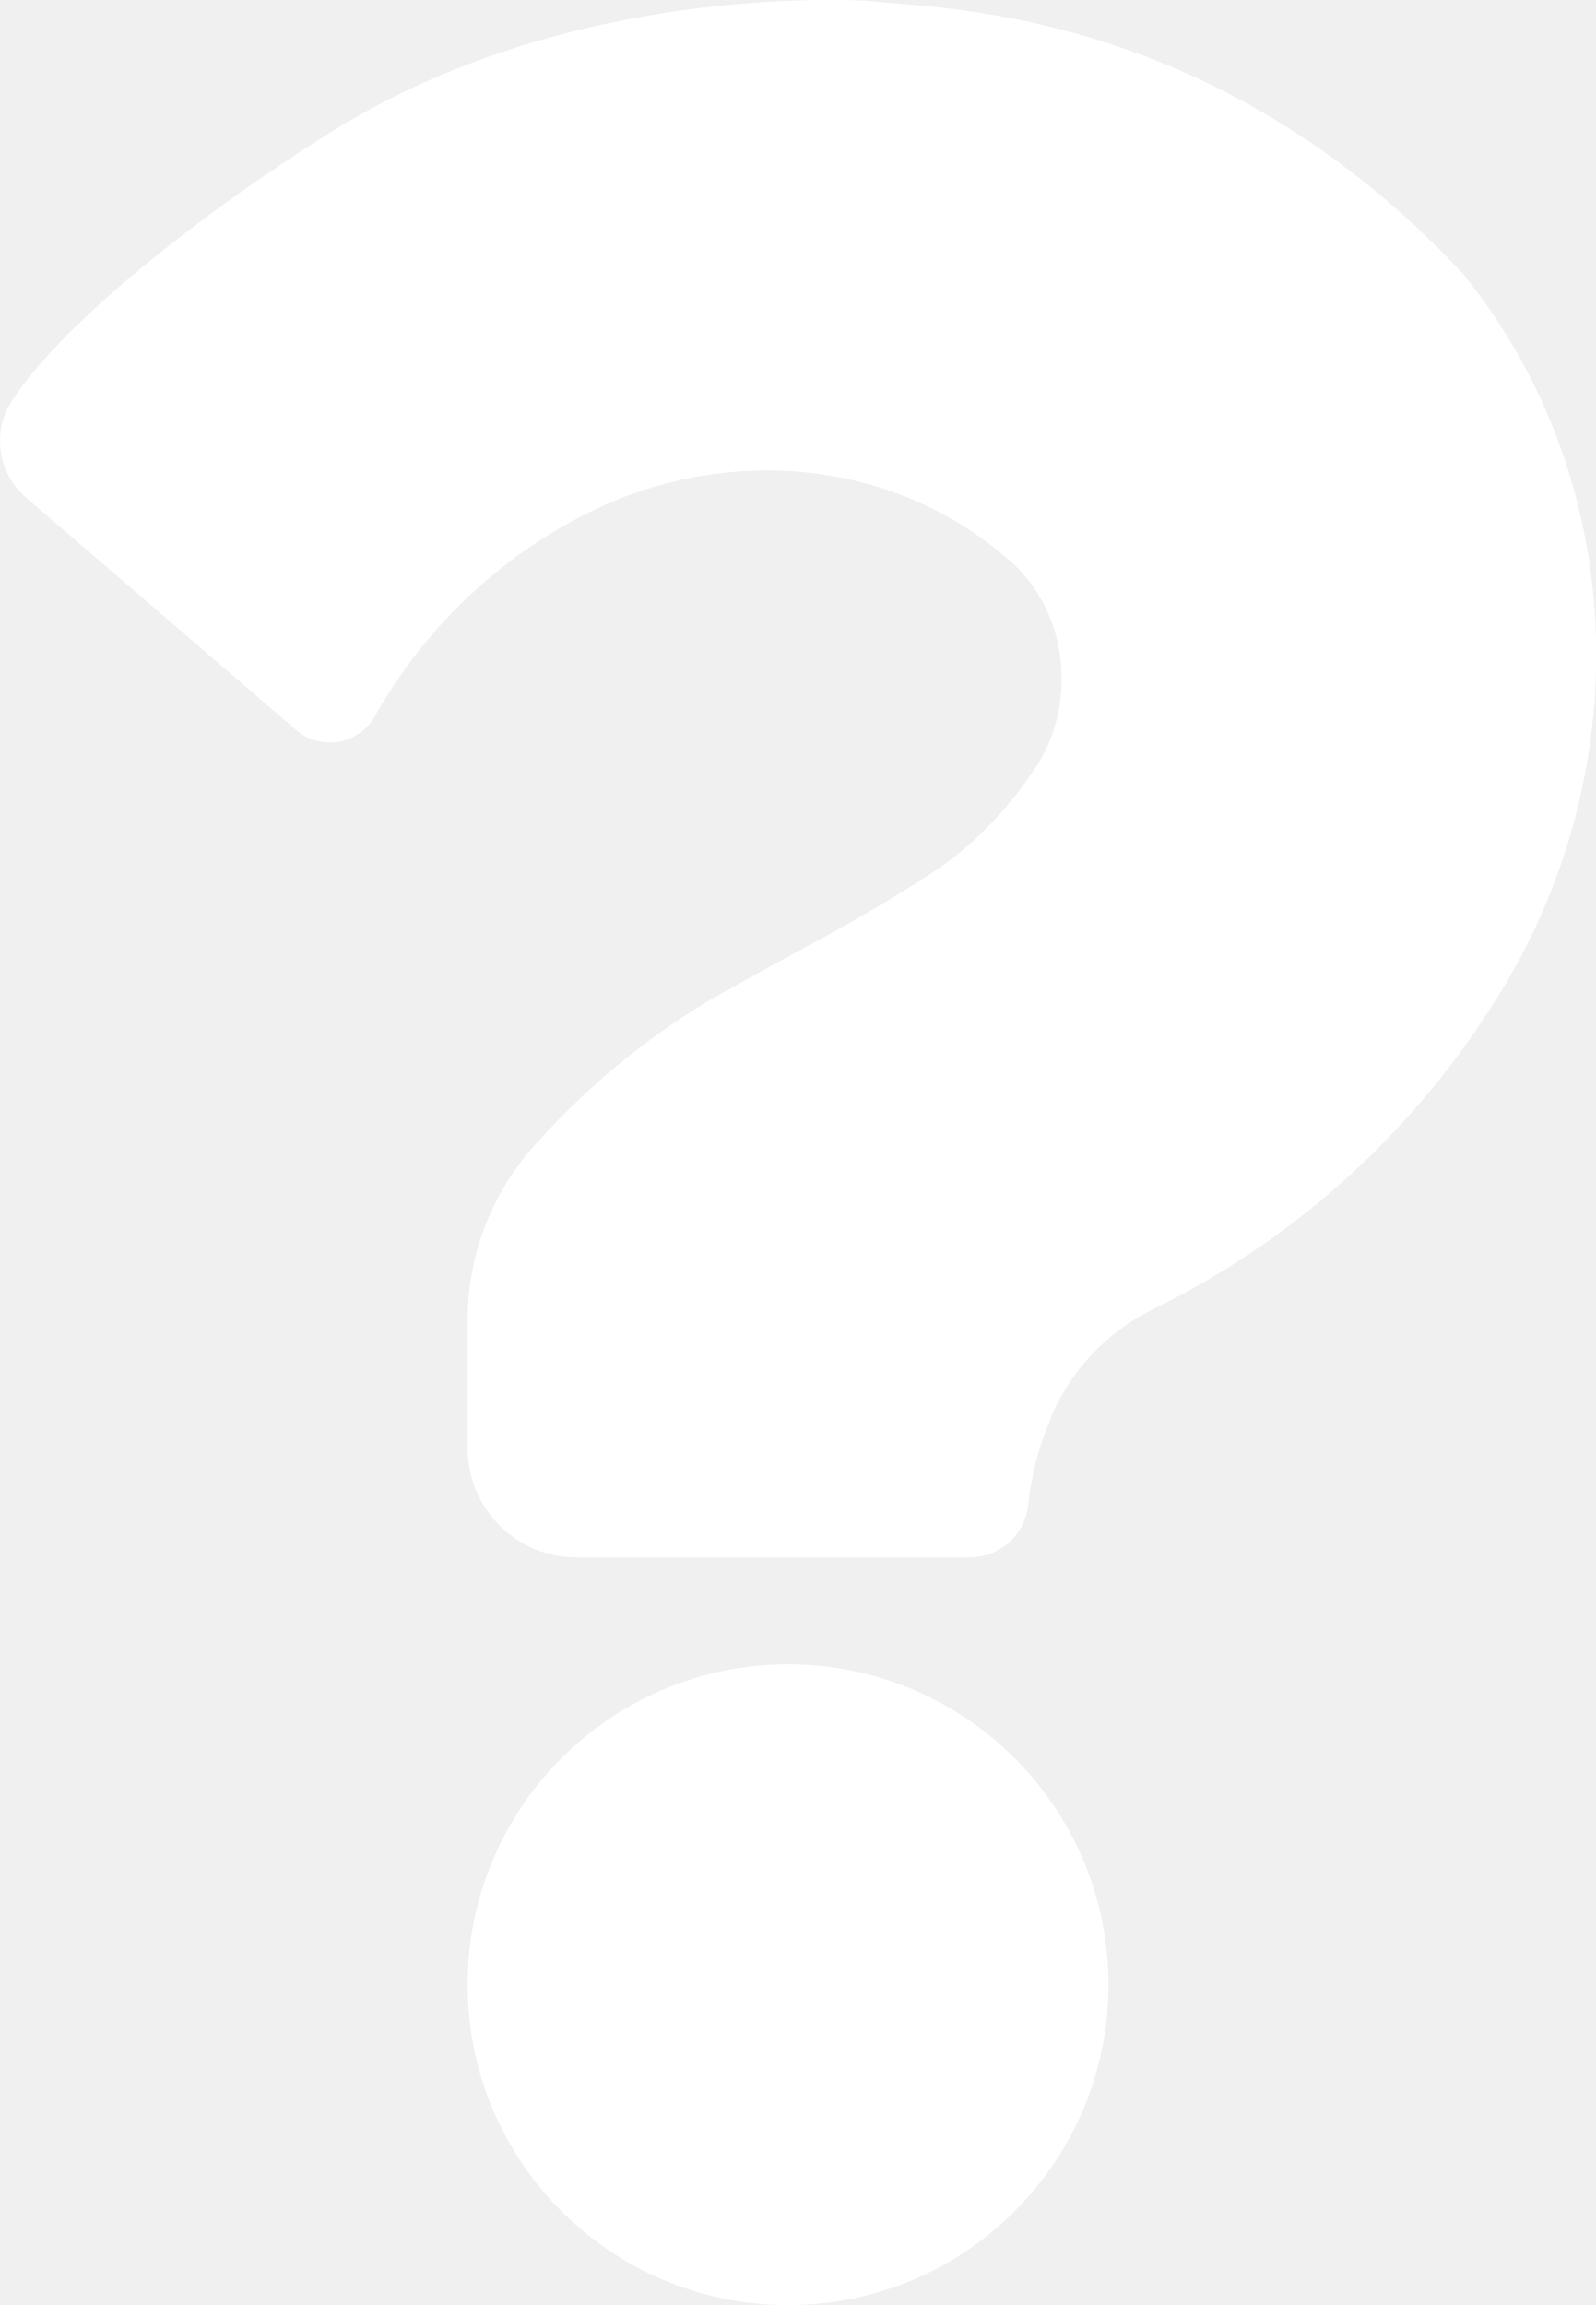
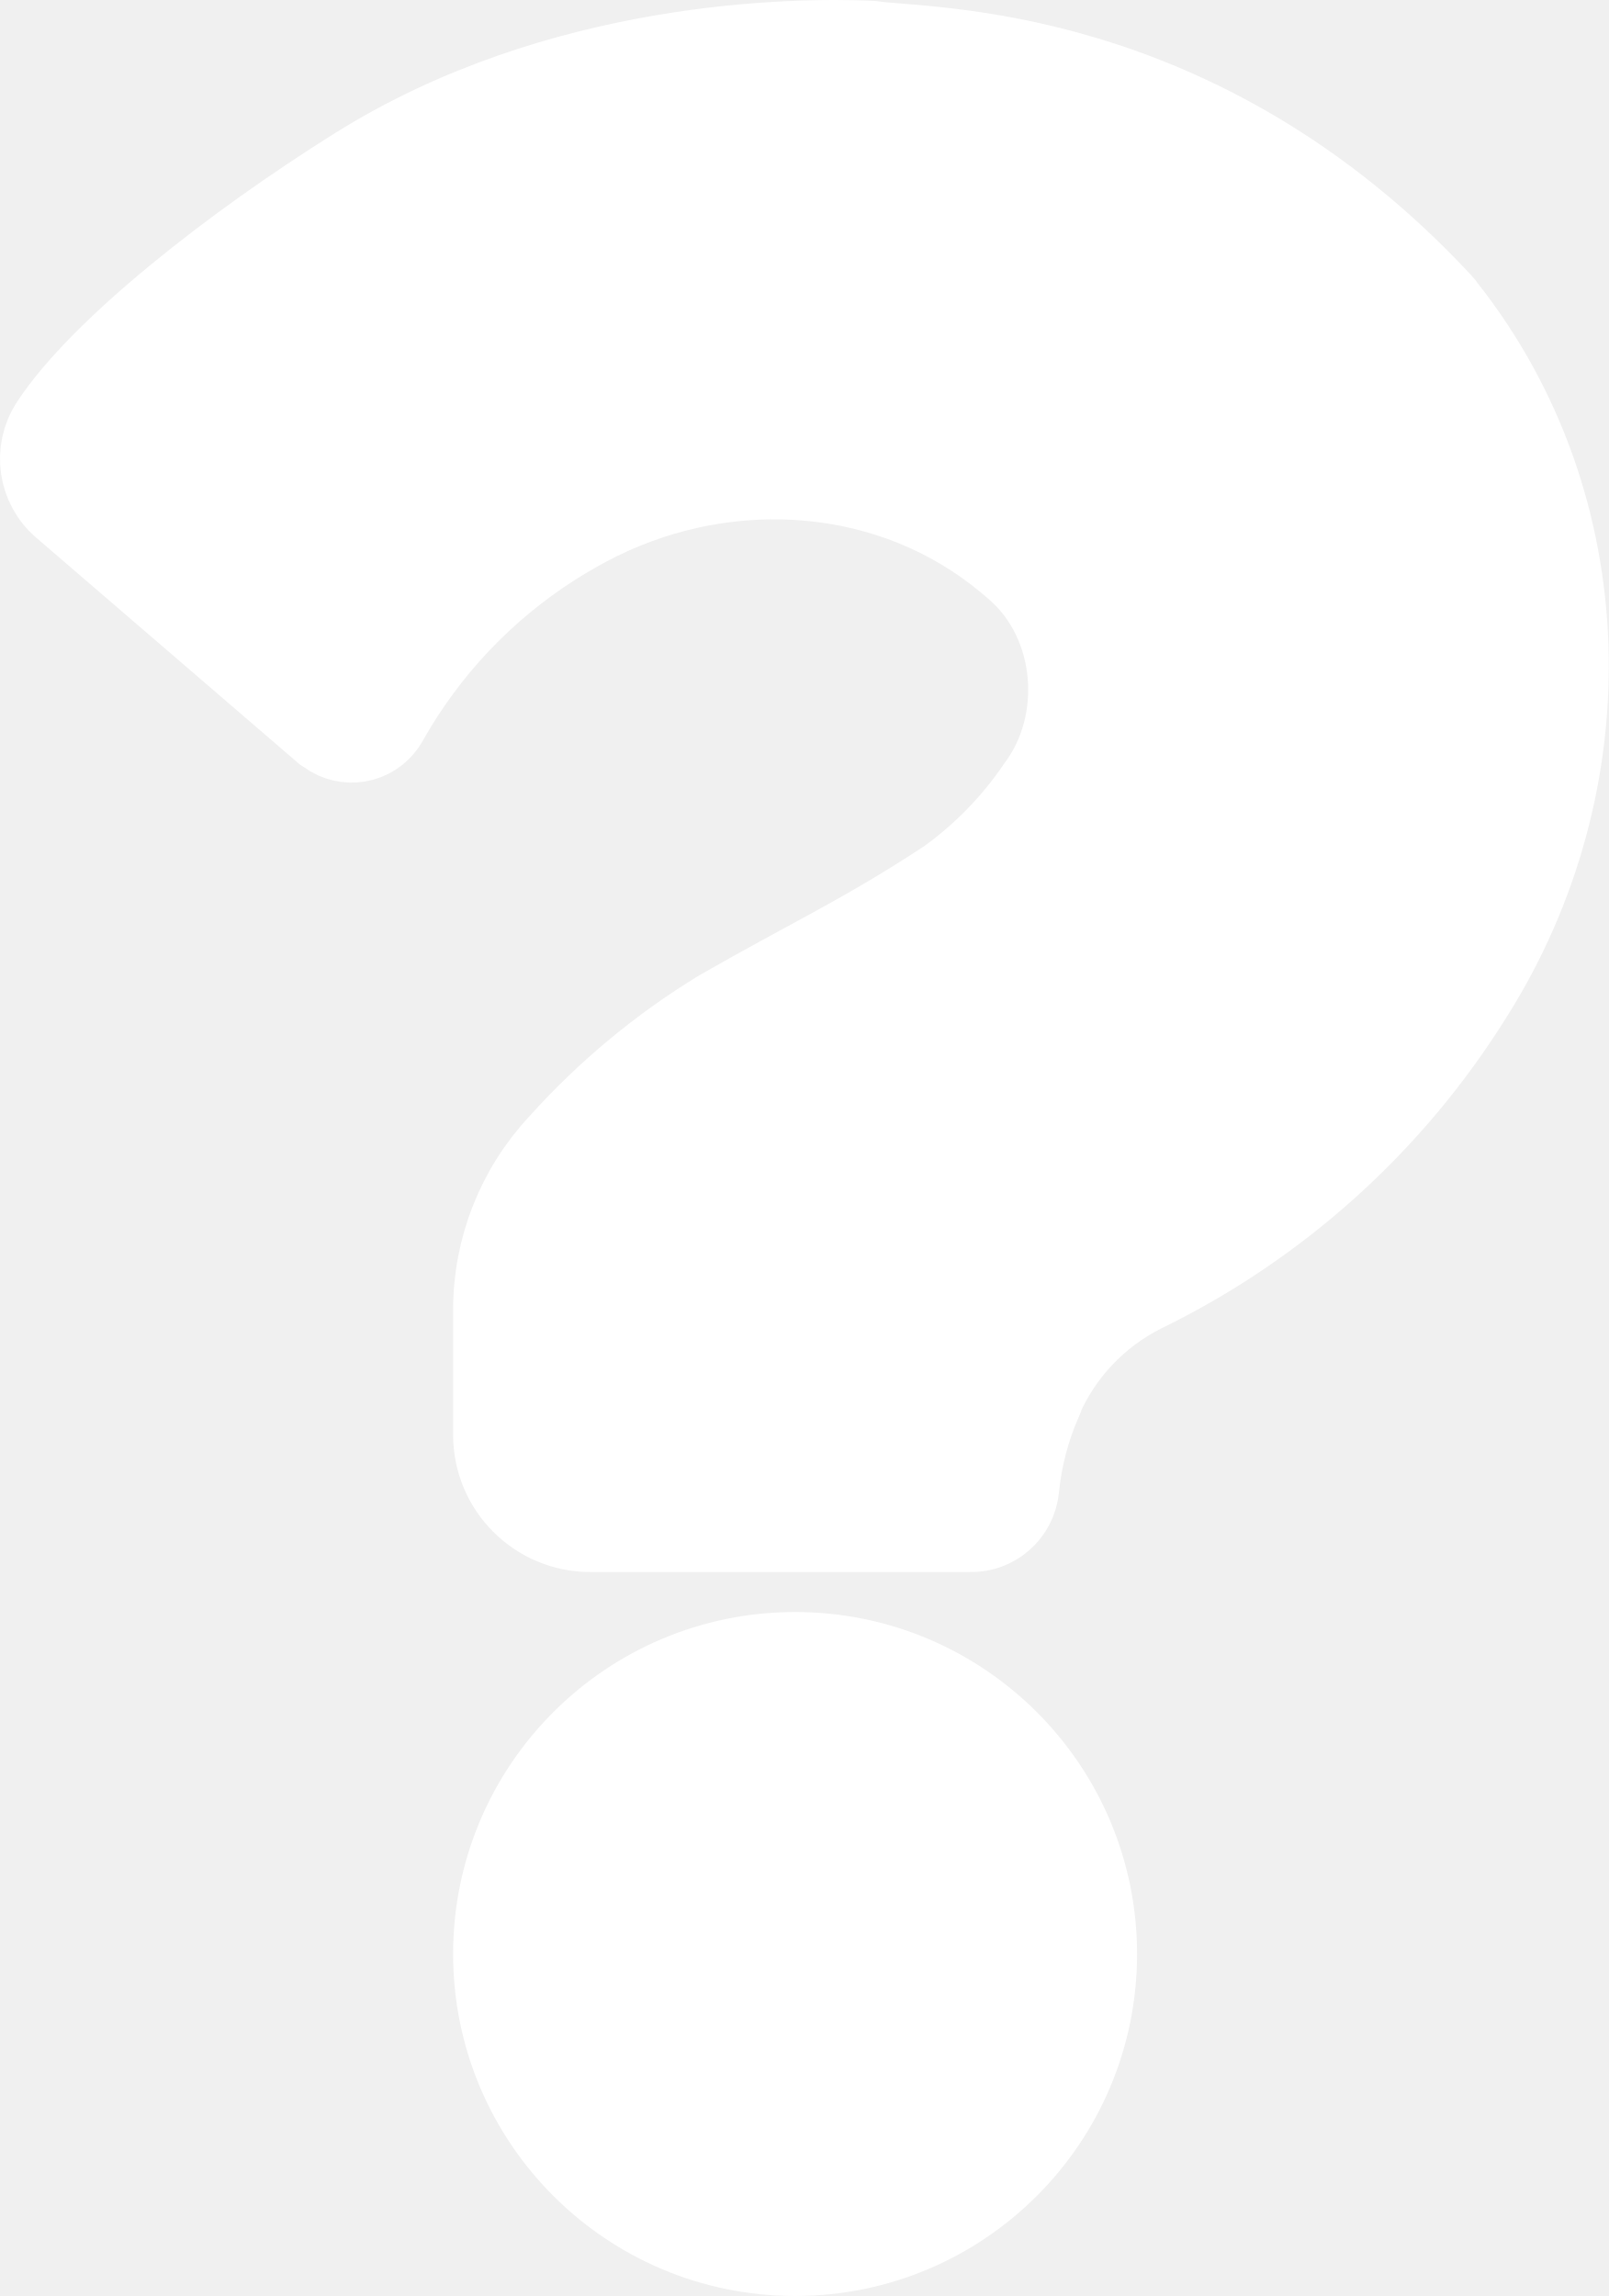
- <svg xmlns="http://www.w3.org/2000/svg" id="Capa_1" data-name="Capa 1" viewBox="0 0 151.73 219.14">
+ <svg xmlns="http://www.w3.org/2000/svg" id="Capa_1" data-name="Capa 1" viewBox="0 0 326.01 465.26">
  <defs>
-     <style>.cls-1{fill:#fff;stroke:#fff;stroke-miterlimit:10;}</style>
+     <style>.cls-1{fill:#fff;stroke:#fff;stroke-miterlimit:10;stroke-width:15px;}</style>
  </defs>
  <g id="Dudas">
-     <circle class="cls-1" cx="74.92" cy="188.69" r="29.96" />
-     <path class="cls-1" d="M144.94,163H107.68a9.87,9.87,0,0,1-9.86-9.86V140.89a24.35,24.35,0,0,1,6.54-16.57,70.53,70.53,0,0,1,15.8-13.12c9.11-5.24,14-7.36,22.34-12.86a35.63,35.63,0,0,0,8.78-9c4.63-6.22,3.86-15.68-1.92-20.83l-.76-.66-.25-.2c-11.06-9.2-26.72-10.36-39.63-4a50.87,50.87,0,0,0-4.47,2.51,48.67,48.67,0,0,0-16.2,17.13,4.41,4.41,0,0,1-6.73,1.15L55.64,62.34a6.56,6.56,0,0,1-1.19-8.59c4.85-7.4,17.94-17.7,30.09-25.31,20-12.53,43.3-12.77,50.77-12.44,5.25.8,32.16-.09,56.28,25.81a5.63,5.63,0,0,1,.36.46c15.46,19.55,16,46.94,2.66,68a79.24,79.24,0,0,1-32.43,29.22A20.78,20.78,0,0,0,152.29,150l0,.12a28.59,28.59,0,0,0-2.19,8.43A5.09,5.09,0,0,1,144.94,163Z" transform="translate(-52.86 -15.43)" />
+     <circle class="cls-1" cx="161.12" cy="395.96" r="61.8" />
+     <path class="cls-1" d="M273.4,318.4H196.5a20.31,20.31,0,0,1-20.3-20.3V272.8a50,50,0,0,1,13.5-34.2,146.07,146.07,0,0,1,32.6-27.1c18.8-10.8,28.9-15.2,46.1-26.5a74.4,74.4,0,0,0,18.1-18.6c9.6-12.8,8-32.4-4-43l-1.6-1.4-.5-.4c-22.8-19-55.1-21.4-81.8-8.3a103.6,103.6,0,0,0-9.2,5.2A99.94,99.94,0,0,0,156,153.8a9,9,0,0,1-12.4,3.4c-.5-.3-1-.7-1.5-1l-53-45.6a13.53,13.53,0,0,1-2.5-17.7c10-15.3,37-36.5,62.1-52.2C190,14.8,238,14.3,253.5,15c10.8,1.7,66.4-.2,116.1,53.3a5.5,5.5,0,0,1,.7.9c31.9,40.3,33,96.9,5.5,140.3a162.93,162.93,0,0,1-66.9,60.3,43.11,43.11,0,0,0-20.4,21.7v.2a58,58,0,0,0-4.5,17.4A10.37,10.37,0,0,1,273.4,318.4Z" transform="translate(-76.88 -7.34)" />
  </g>
</svg>
